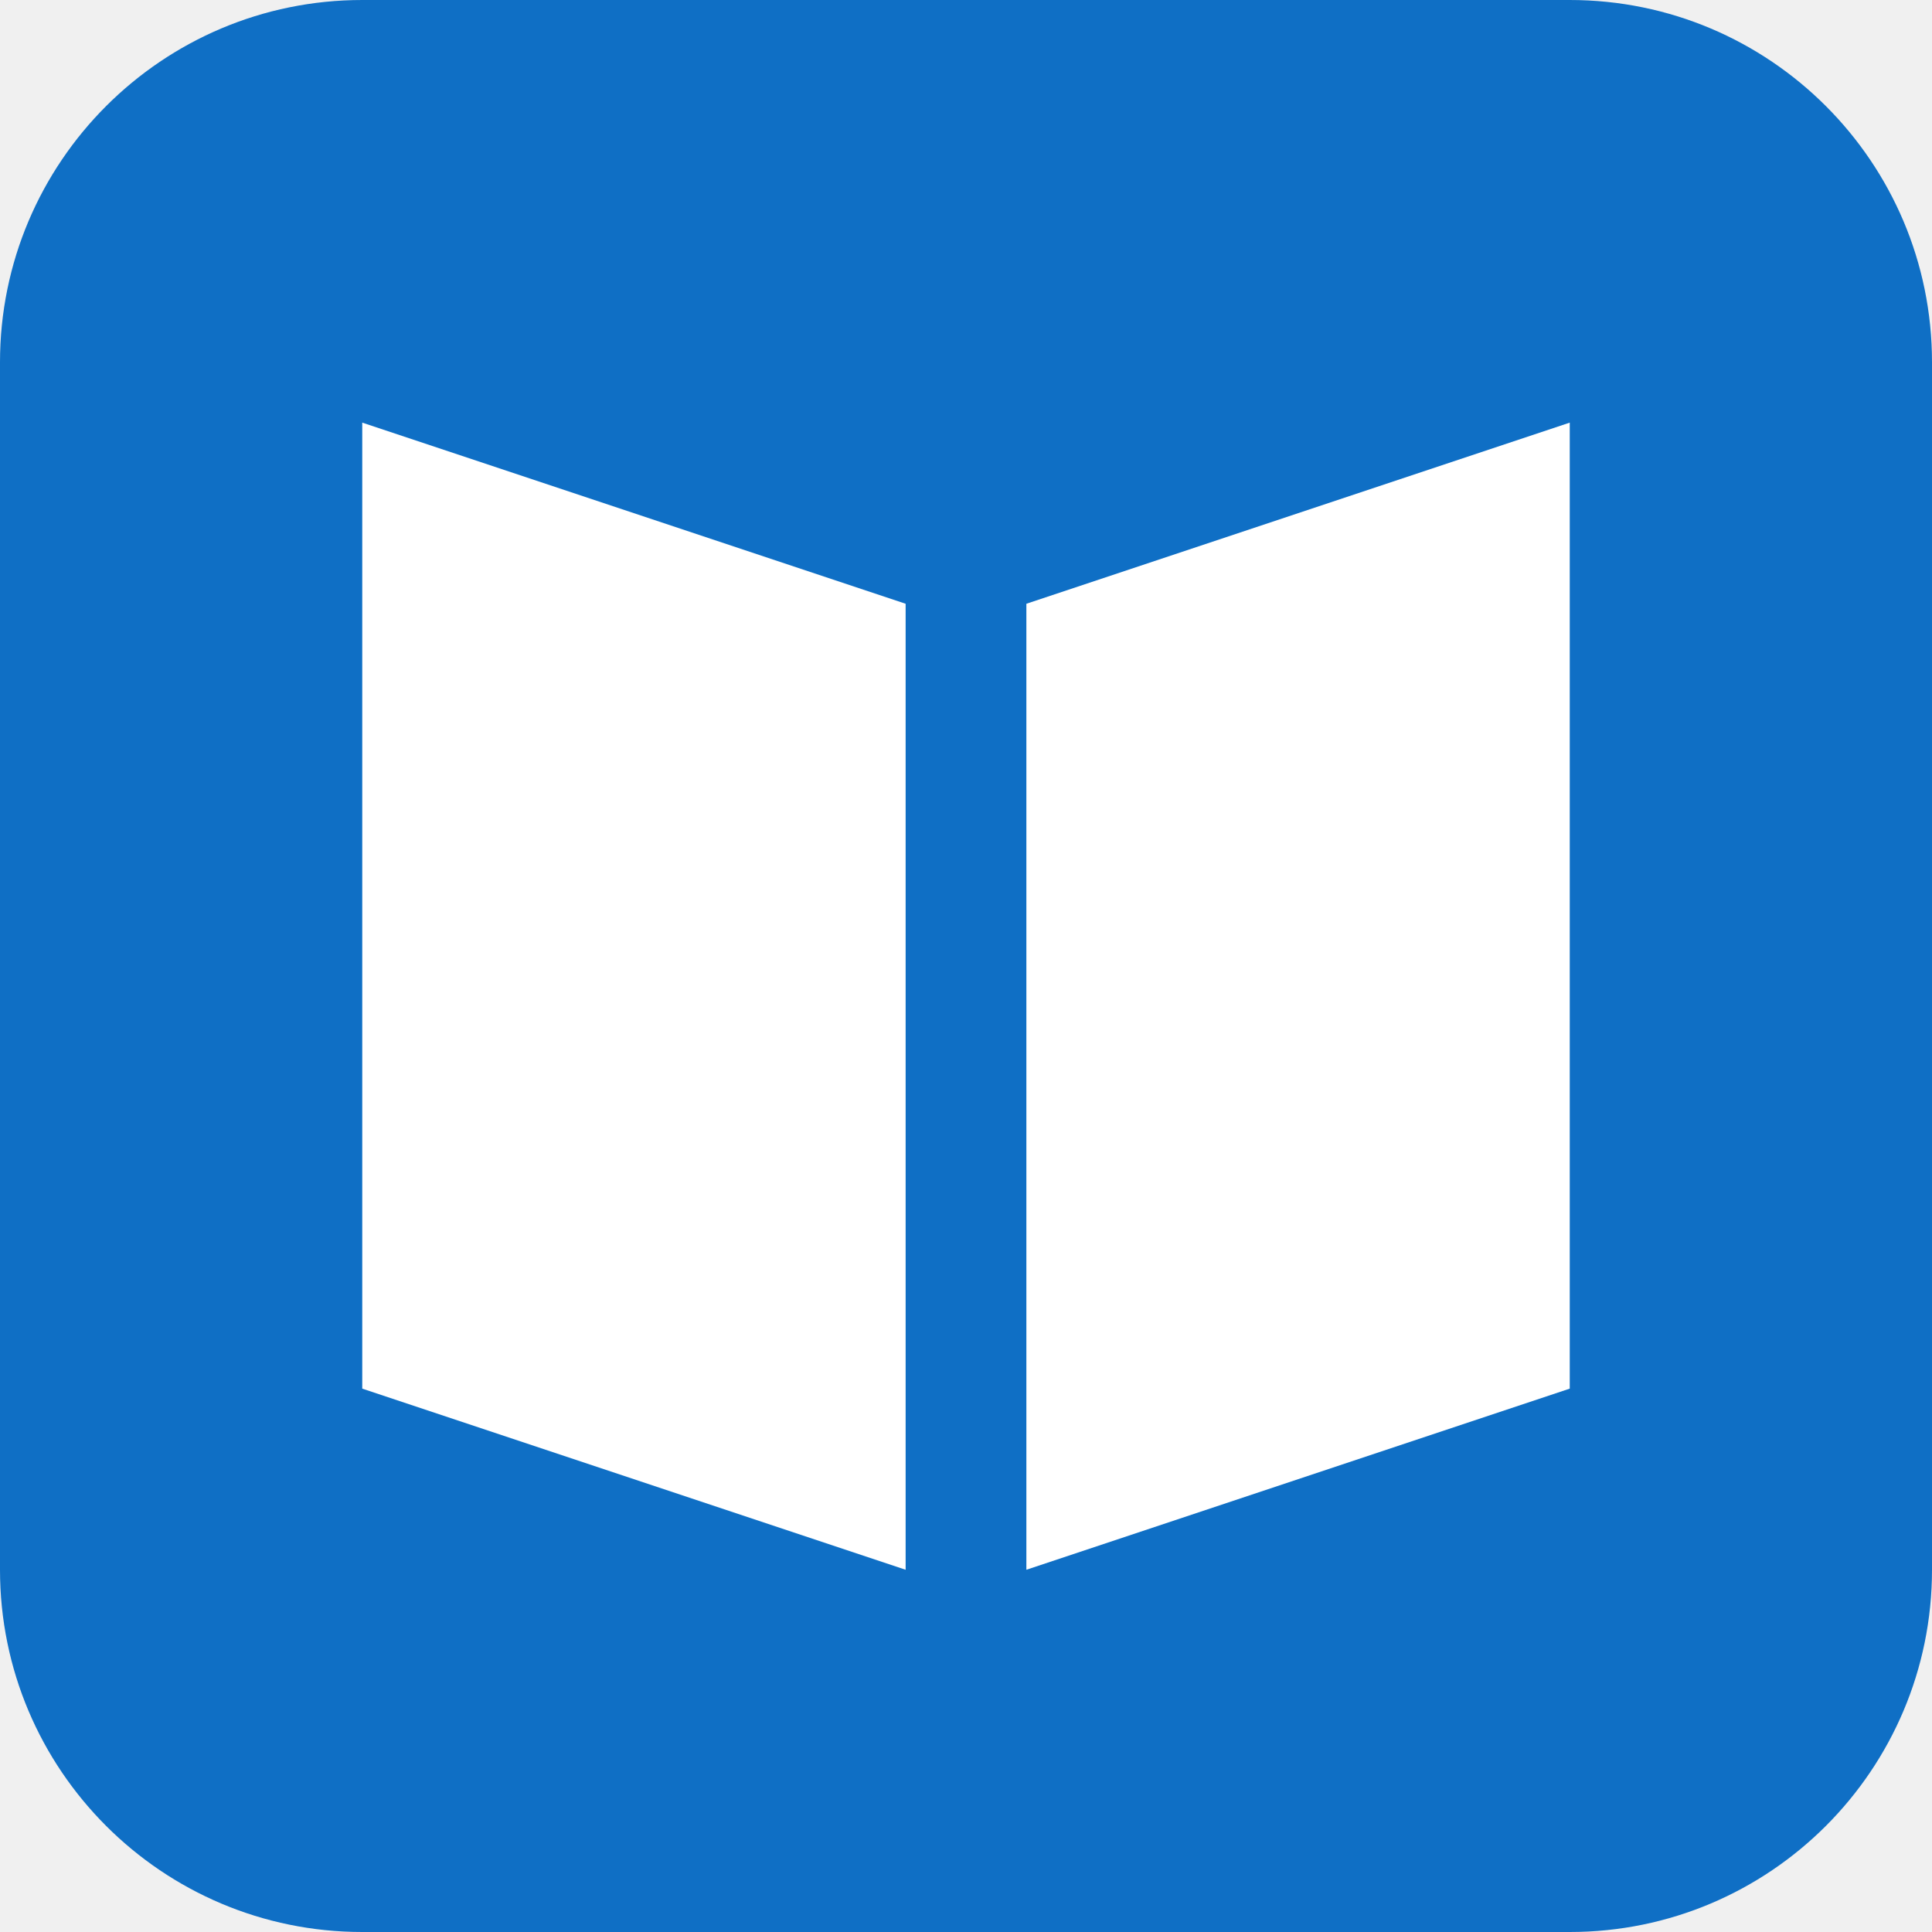
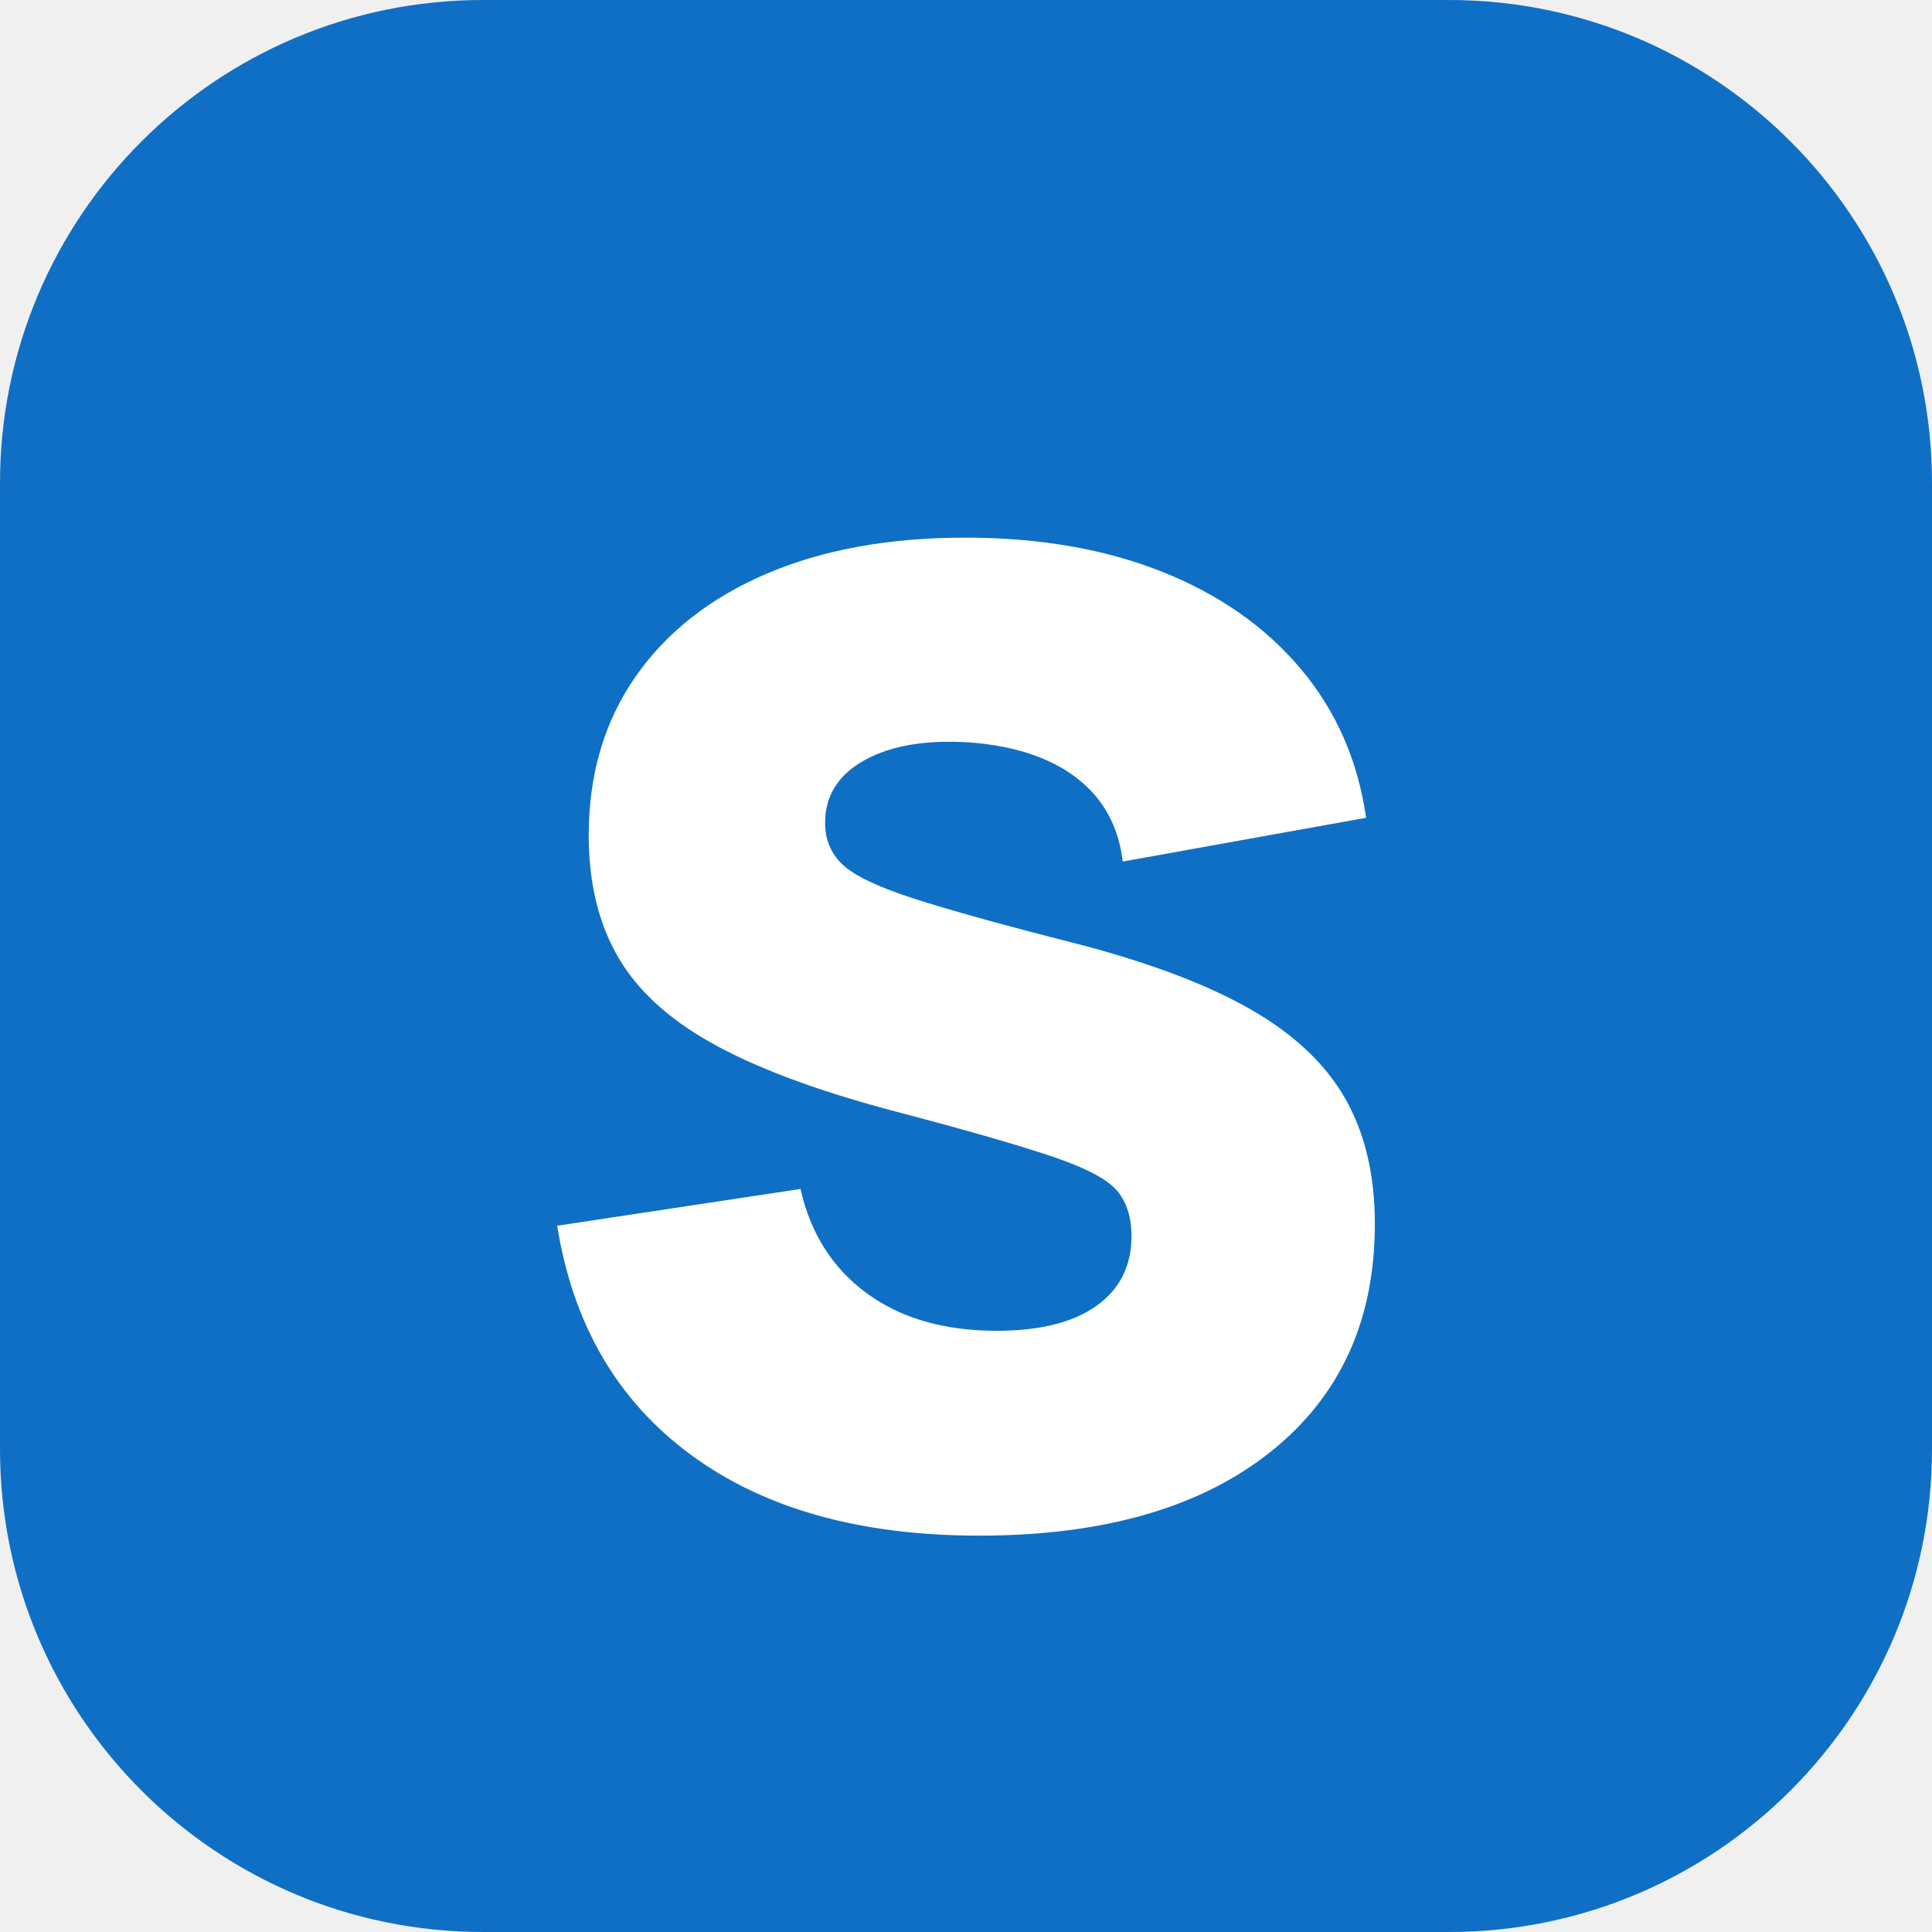
<svg xmlns="http://www.w3.org/2000/svg" viewBox="0 0 32 32">
-   <rect width="32" height="32" rx="6" fill="#0f6fc5" />
-   <polygon points="6,7 15,10 15,26 6,23" fill="#fff" />
-   <polygon points="17,10 26,7 26,23 17,26" fill="#fff" />
+   <rect width="32" height="32" rx="8" fill="#0f6fc5" />
+   <path d="M16.218 25.435Q13.259 25.435 11.44 24.094Q9.62 22.753 9.229 20.302L13.259 19.693Q13.506 20.795 14.354 21.419Q15.203 22.042 16.508 22.042Q17.581 22.042 18.16 21.629Q18.741 21.215 18.741 20.476Q18.741 20.012 18.508 19.729Q18.276 19.447 17.472 19.171Q16.667 18.895 14.971 18.446Q13.056 17.953 11.911 17.344Q10.765 16.735 10.258 15.887Q9.751 15.038 9.751 13.835Q9.751 12.327 10.519 11.218Q11.288 10.108 12.687 9.507Q14.086 8.905 15.986 8.905Q17.827 8.905 19.248 9.47Q20.669 10.036 21.546 11.08Q22.424 12.124 22.627 13.545L18.596 14.27Q18.494 13.4 17.841 12.892Q17.189 12.385 16.072 12.298Q14.985 12.225 14.325 12.588Q13.666 12.95 13.666 13.632Q13.666 14.038 13.948 14.313Q14.231 14.589 15.123 14.879Q16.015 15.169 17.841 15.633Q19.625 16.097 20.705 16.713Q21.785 17.329 22.279 18.192Q22.772 19.055 22.772 20.273Q22.772 22.68 21.032 24.057Q19.291 25.435 16.218 25.435Z" fill="#fff" />
</svg>
